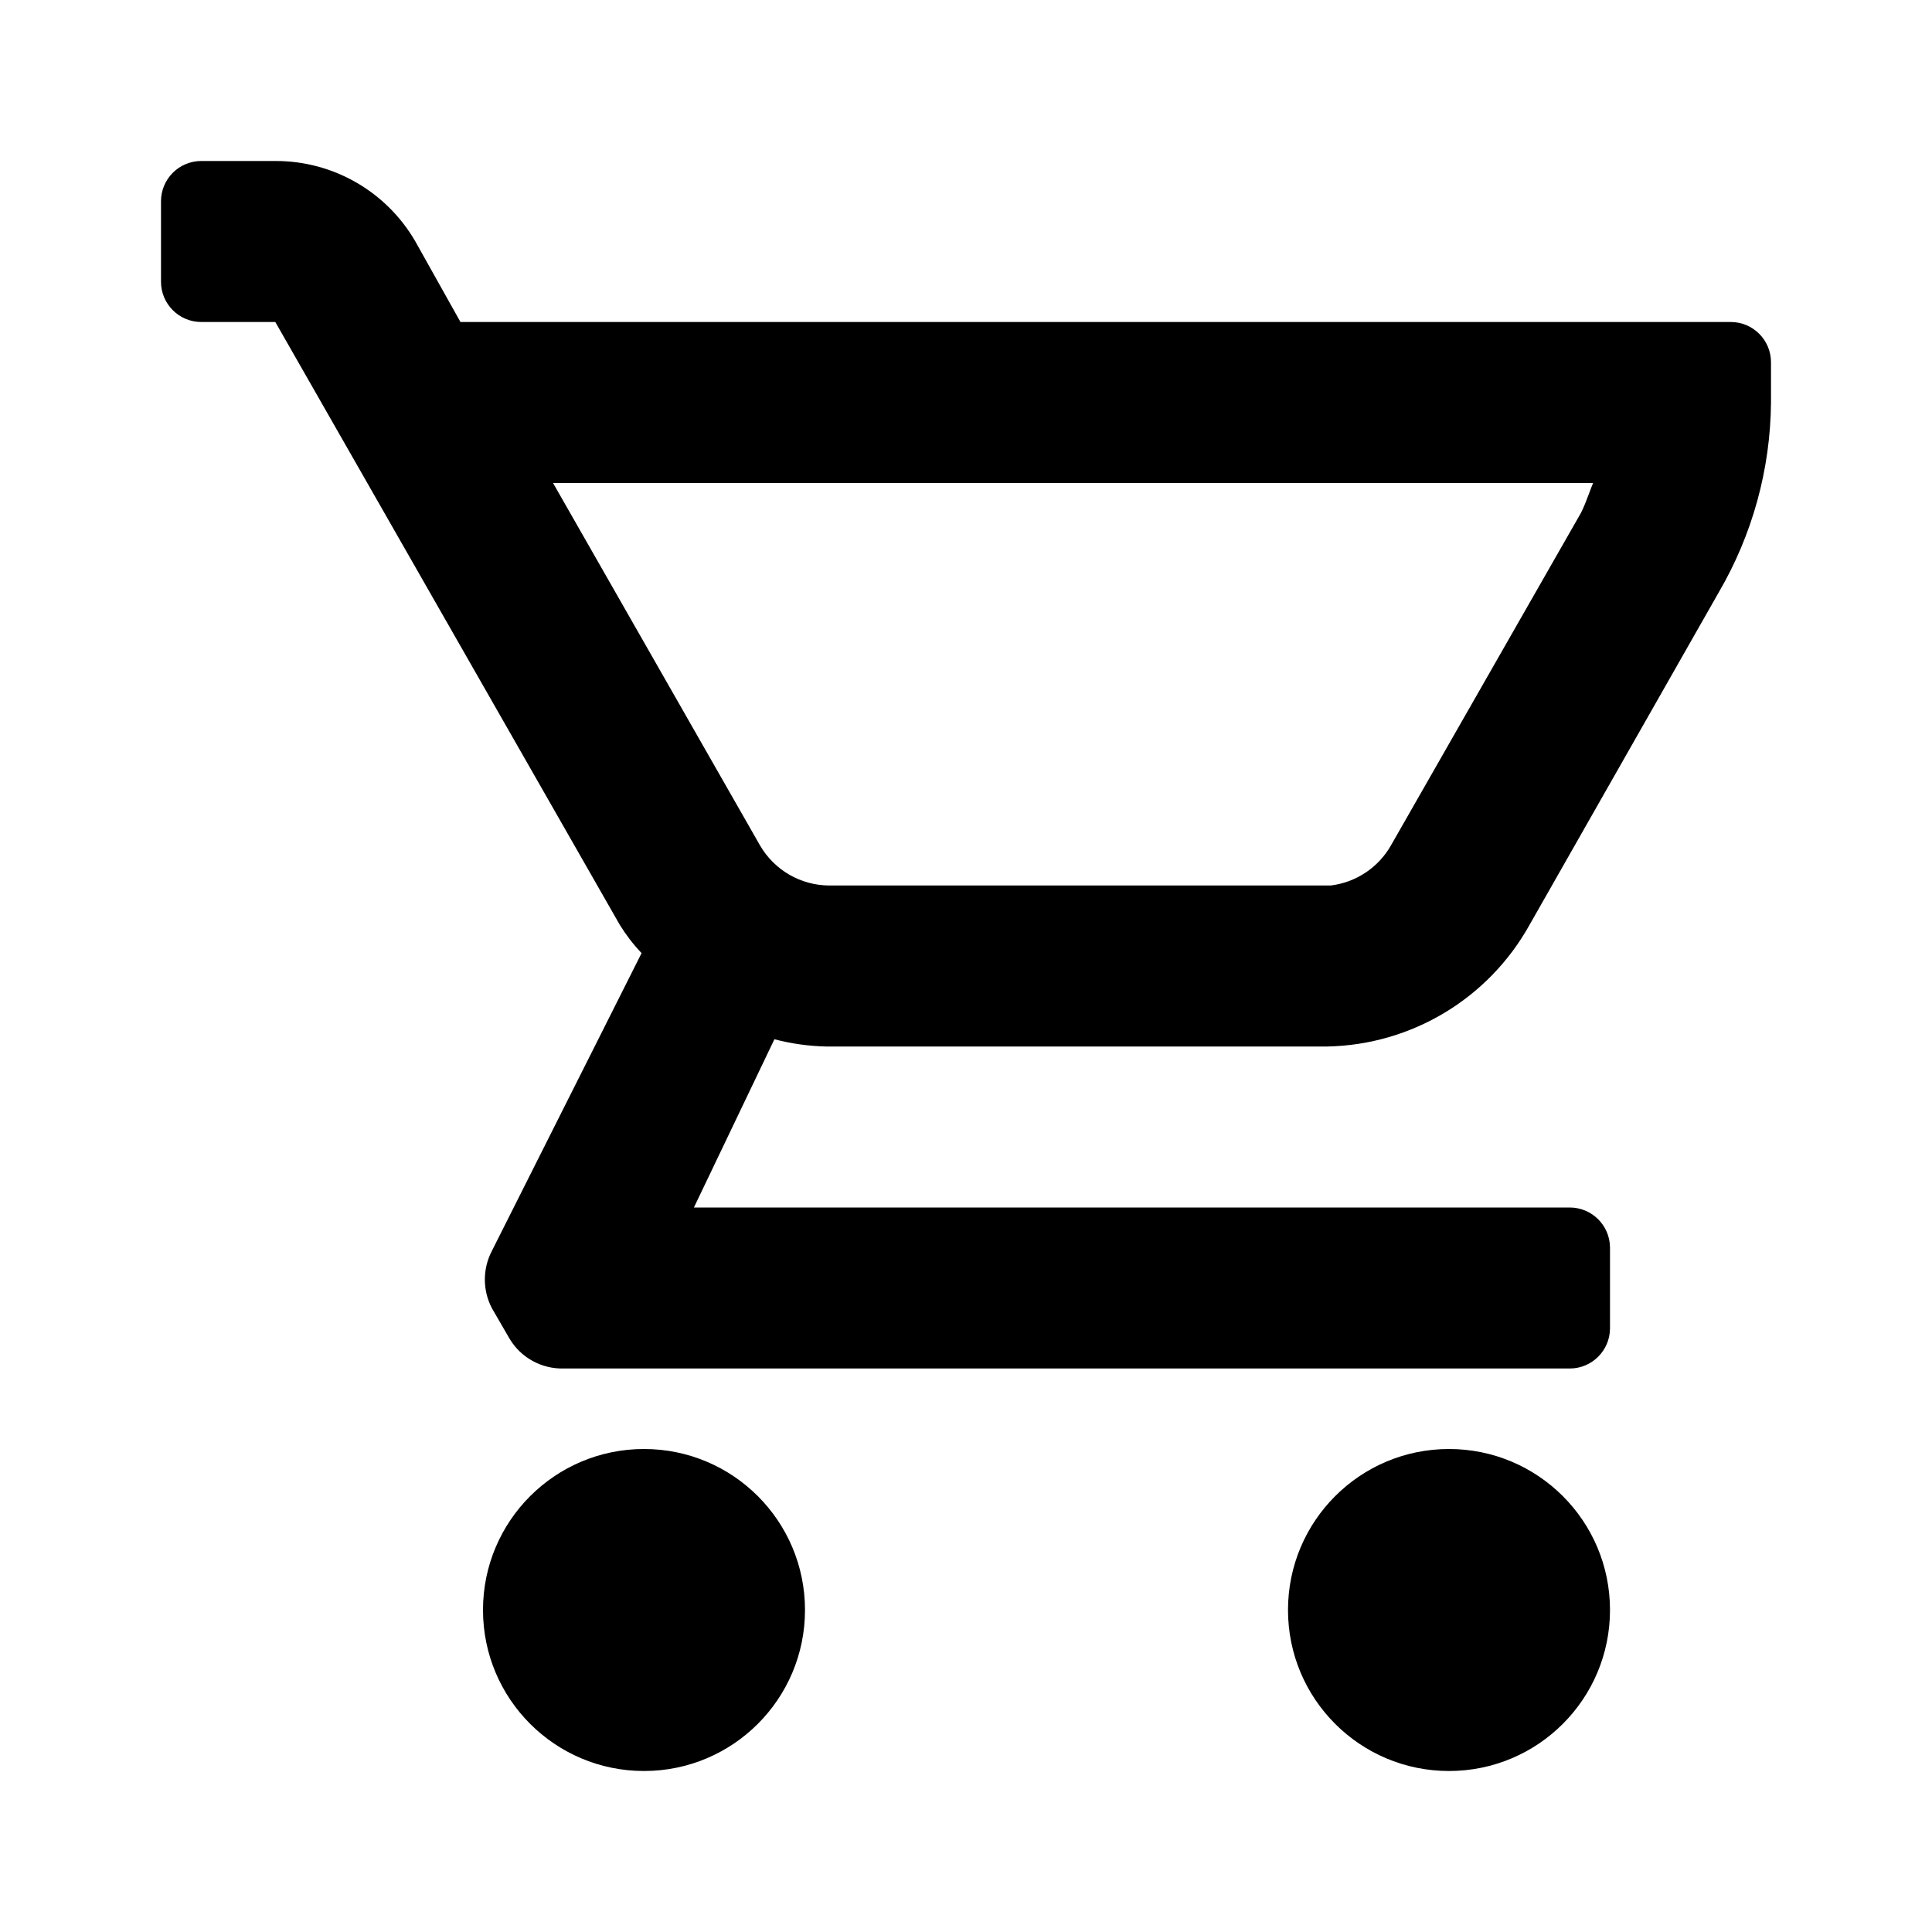
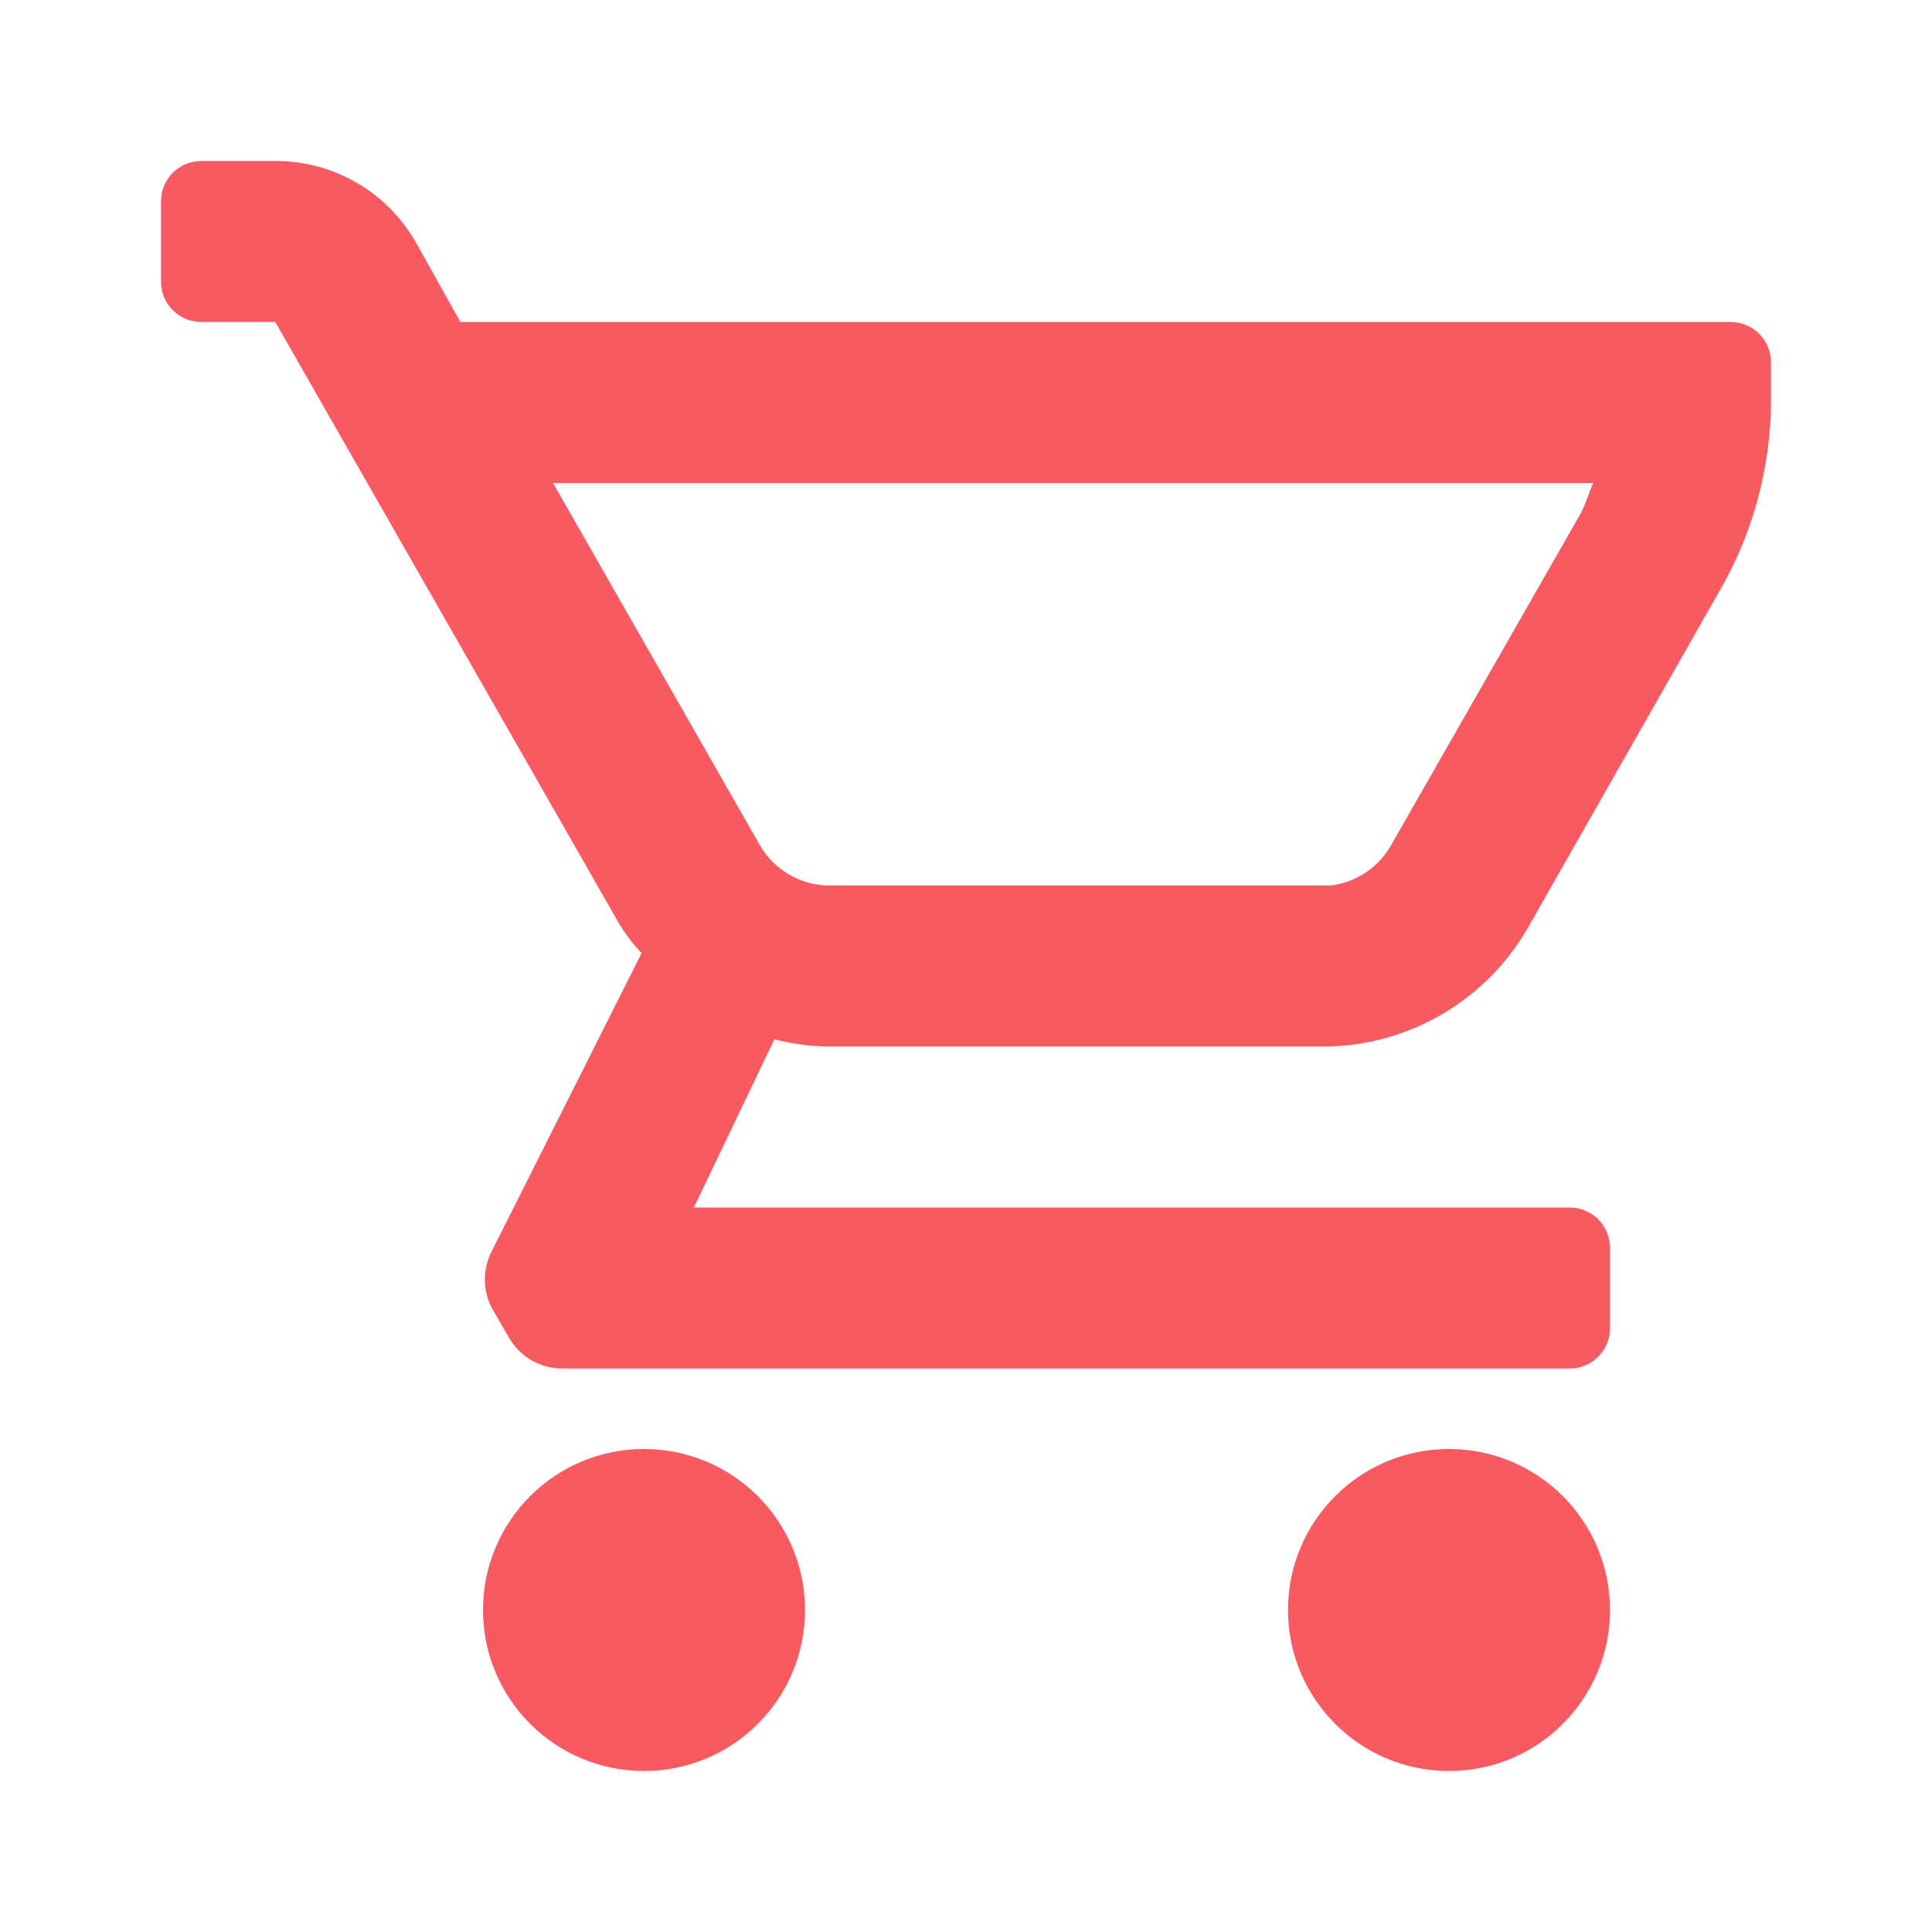
<svg xmlns="http://www.w3.org/2000/svg" viewBox="0 0 24 24" fill="none">
-   <path fill-rule="evenodd" clip-rule="evenodd" d="M5.72 4H21.5C21.776 4 22 4.224 22 4.5V5C21.993 5.83 21.769 6.643 21.35 7.36L19 11.49C18.491 12.404 17.536 12.979 16.49 13H10.26C10.044 12.995 9.829 12.965 9.62 12.91L8.62 15H19.5C19.776 15 20 15.224 20 15.5V16.5C20 16.776 19.776 17 19.5 17H7C6.726 17.006 6.47 16.865 6.33 16.63L6.11 16.25C5.994 16.027 5.994 15.763 6.11 15.54L7.97 11.84C7.868 11.733 7.778 11.616 7.7 11.49L3.42 4H2.5C2.224 4 2 3.776 2 3.5V2.5C2 2.224 2.224 2 2.5 2H3.42C4.137 1.997 4.801 2.379 5.16 3L5.72 4ZM16.53 11C16.845 10.962 17.124 10.776 17.28 10.5L19.64 6.37C19.678 6.294 19.708 6.214 19.738 6.135C19.755 6.089 19.772 6.044 19.79 6H6.87L9.44 10.5C9.618 10.808 9.945 10.998 10.3 11H16.53ZM18 18C16.895 18 16 18.895 16 20C16 21.105 16.895 22 18 22C19.105 22 20 21.105 20 20C20 18.895 19.105 18 18 18ZM6 20C6 18.895 6.895 18 8 18C9.105 18 10 18.895 10 20C10 21.105 9.105 22 8 22C6.895 22 6 21.105 6 20Z" fill="currentColor" />
+   <path fill-rule="evenodd" clip-rule="evenodd" d="M5.72 4H21.5C21.776 4 22 4.224 22 4.5V5C21.993 5.83 21.769 6.643 21.35 7.36L19 11.49C18.491 12.404 17.536 12.979 16.49 13H10.26C10.044 12.995 9.829 12.965 9.62 12.91L8.62 15H19.5C19.776 15 20 15.224 20 15.5V16.5C20 16.776 19.776 17 19.5 17H7C6.726 17.006 6.47 16.865 6.33 16.63L6.11 16.25C5.994 16.027 5.994 15.763 6.11 15.54L7.97 11.84C7.868 11.733 7.778 11.616 7.7 11.49L3.42 4H2.5C2.224 4 2 3.776 2 3.5V2.5C2 2.224 2.224 2 2.5 2H3.42C4.137 1.997 4.801 2.379 5.16 3L5.72 4ZM16.53 11C16.845 10.962 17.124 10.776 17.28 10.5L19.64 6.37C19.678 6.294 19.708 6.214 19.738 6.135C19.755 6.089 19.772 6.044 19.79 6H6.87L9.44 10.5C9.618 10.808 9.945 10.998 10.3 11H16.53ZM18 18C16.895 18 16 18.895 16 20C16 21.105 16.895 22 18 22C19.105 22 20 21.105 20 20C20 18.895 19.105 18 18 18ZM6 20C6 18.895 6.895 18 8 18C9.105 18 10 18.895 10 20C10 21.105 9.105 22 8 22C6.895 22 6 21.105 6 20Z" fill="#f95a61" />
</svg>
